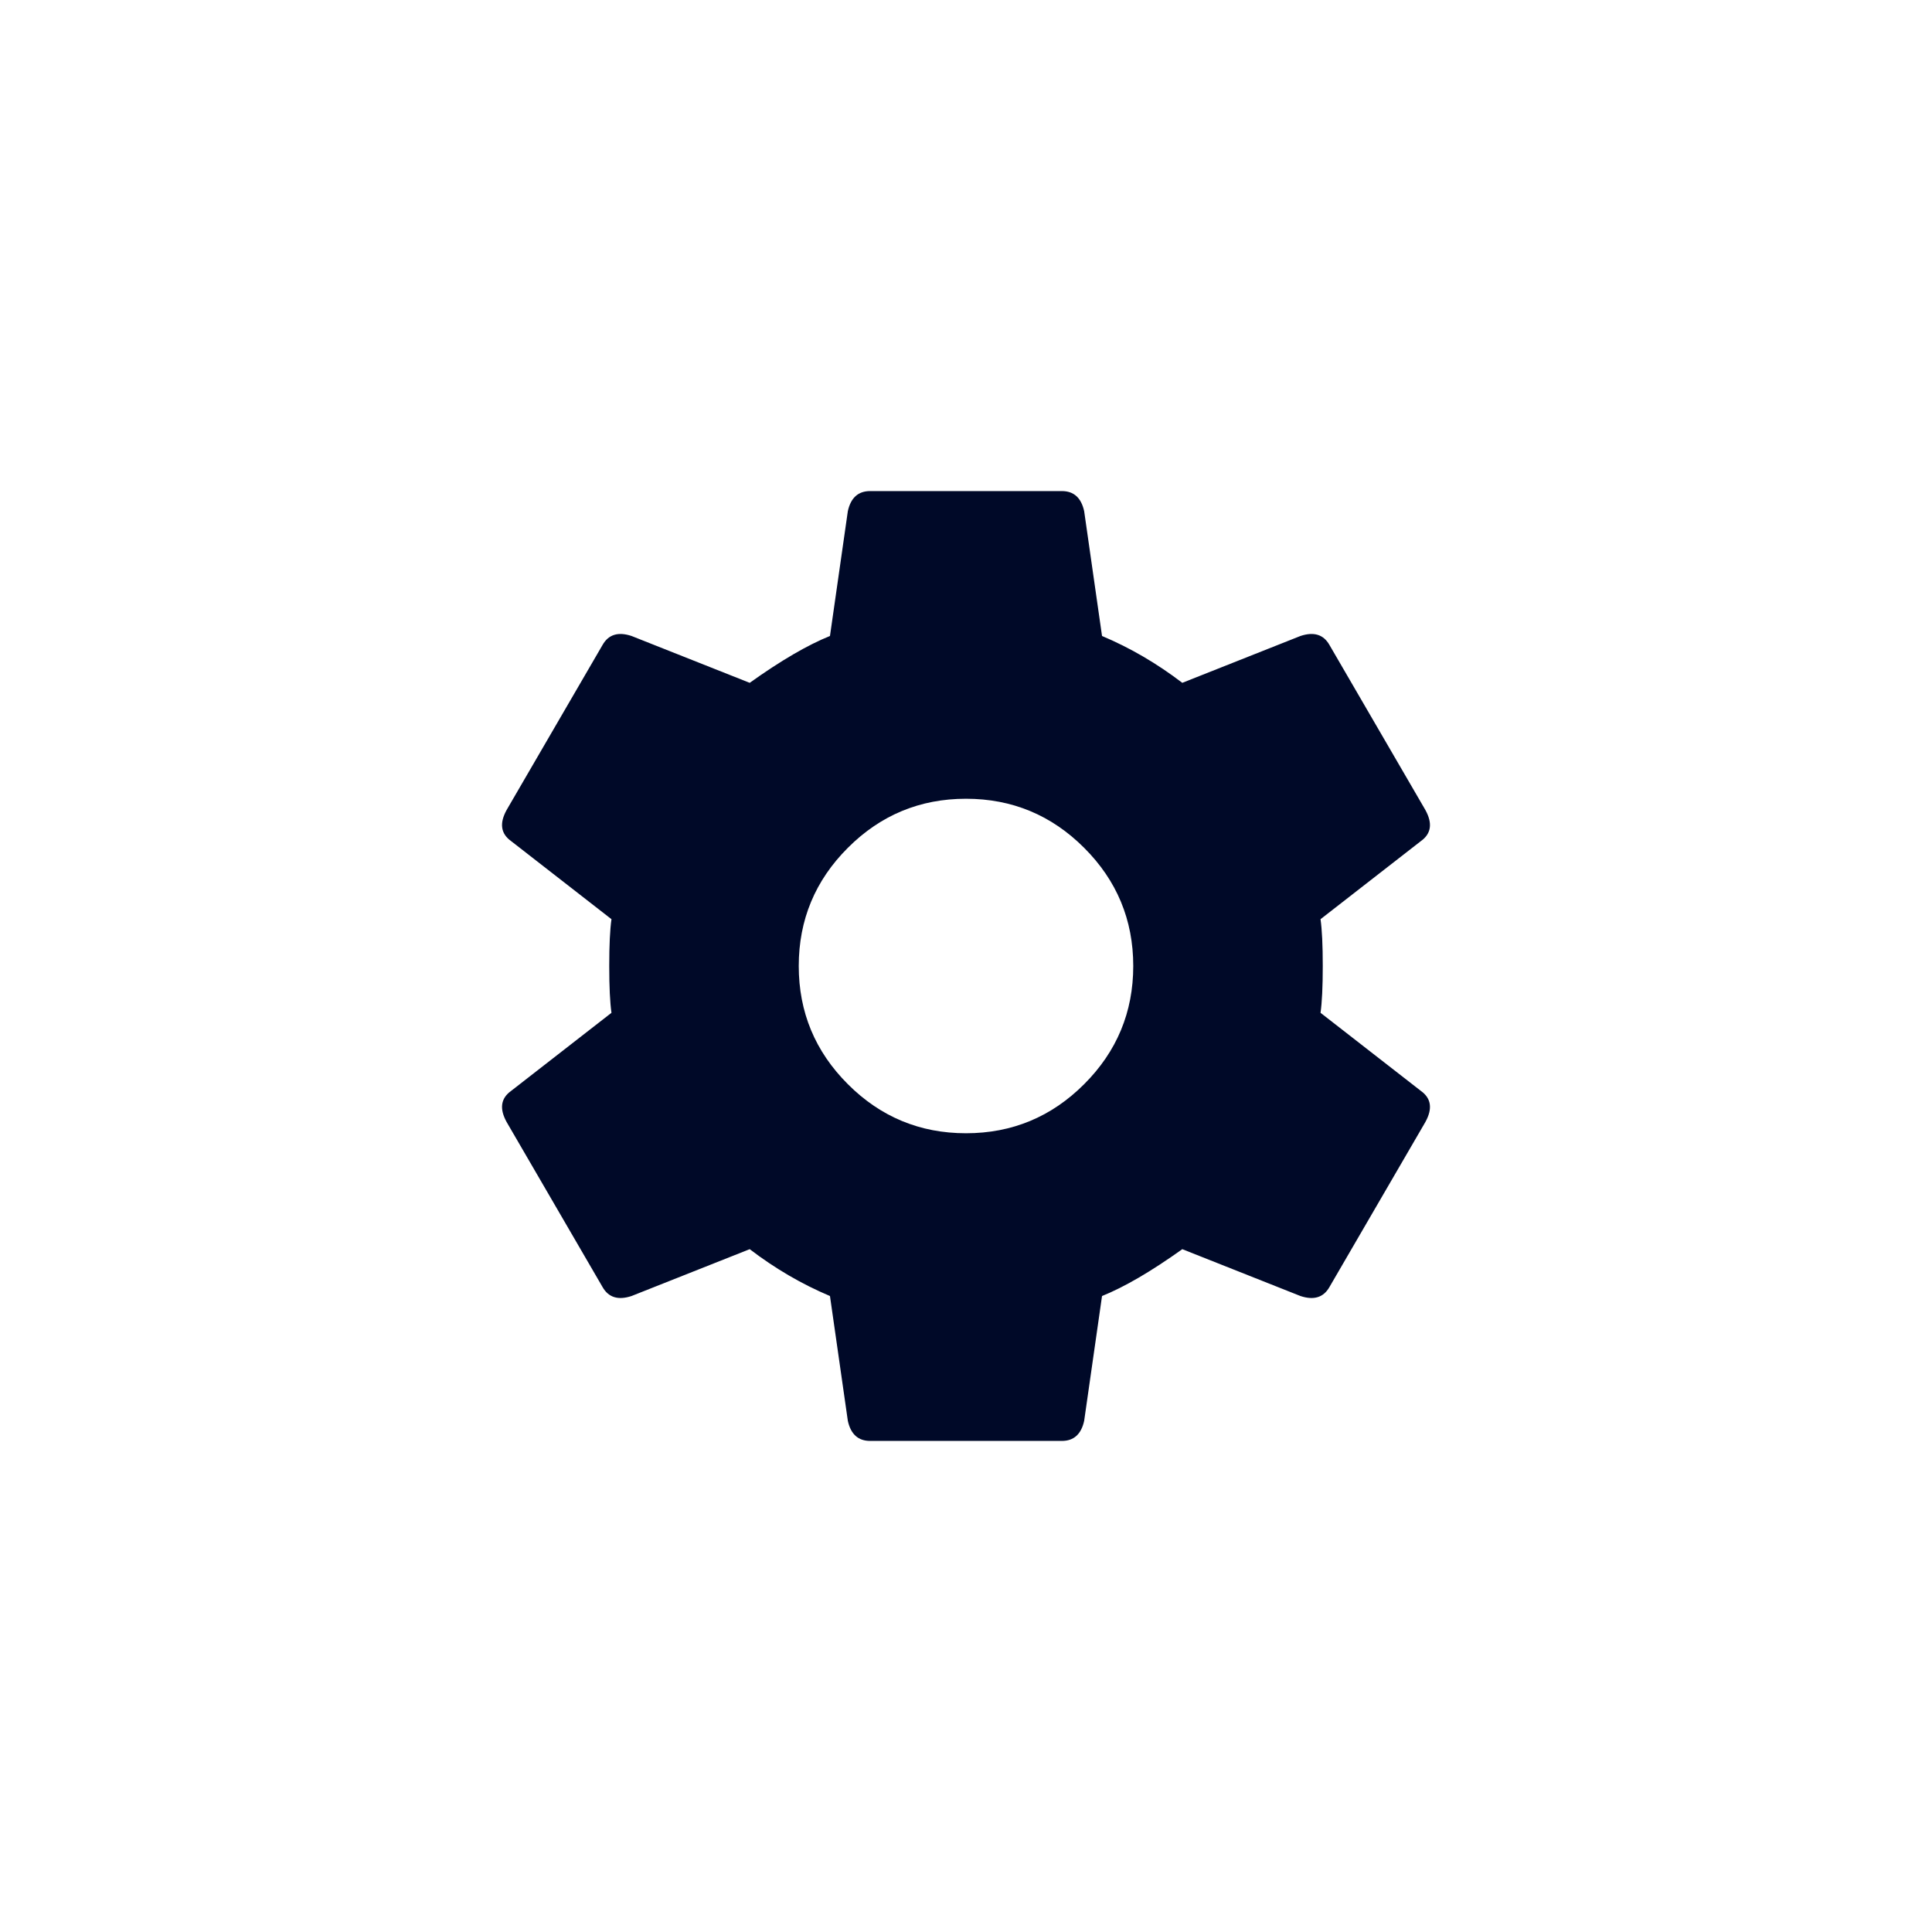
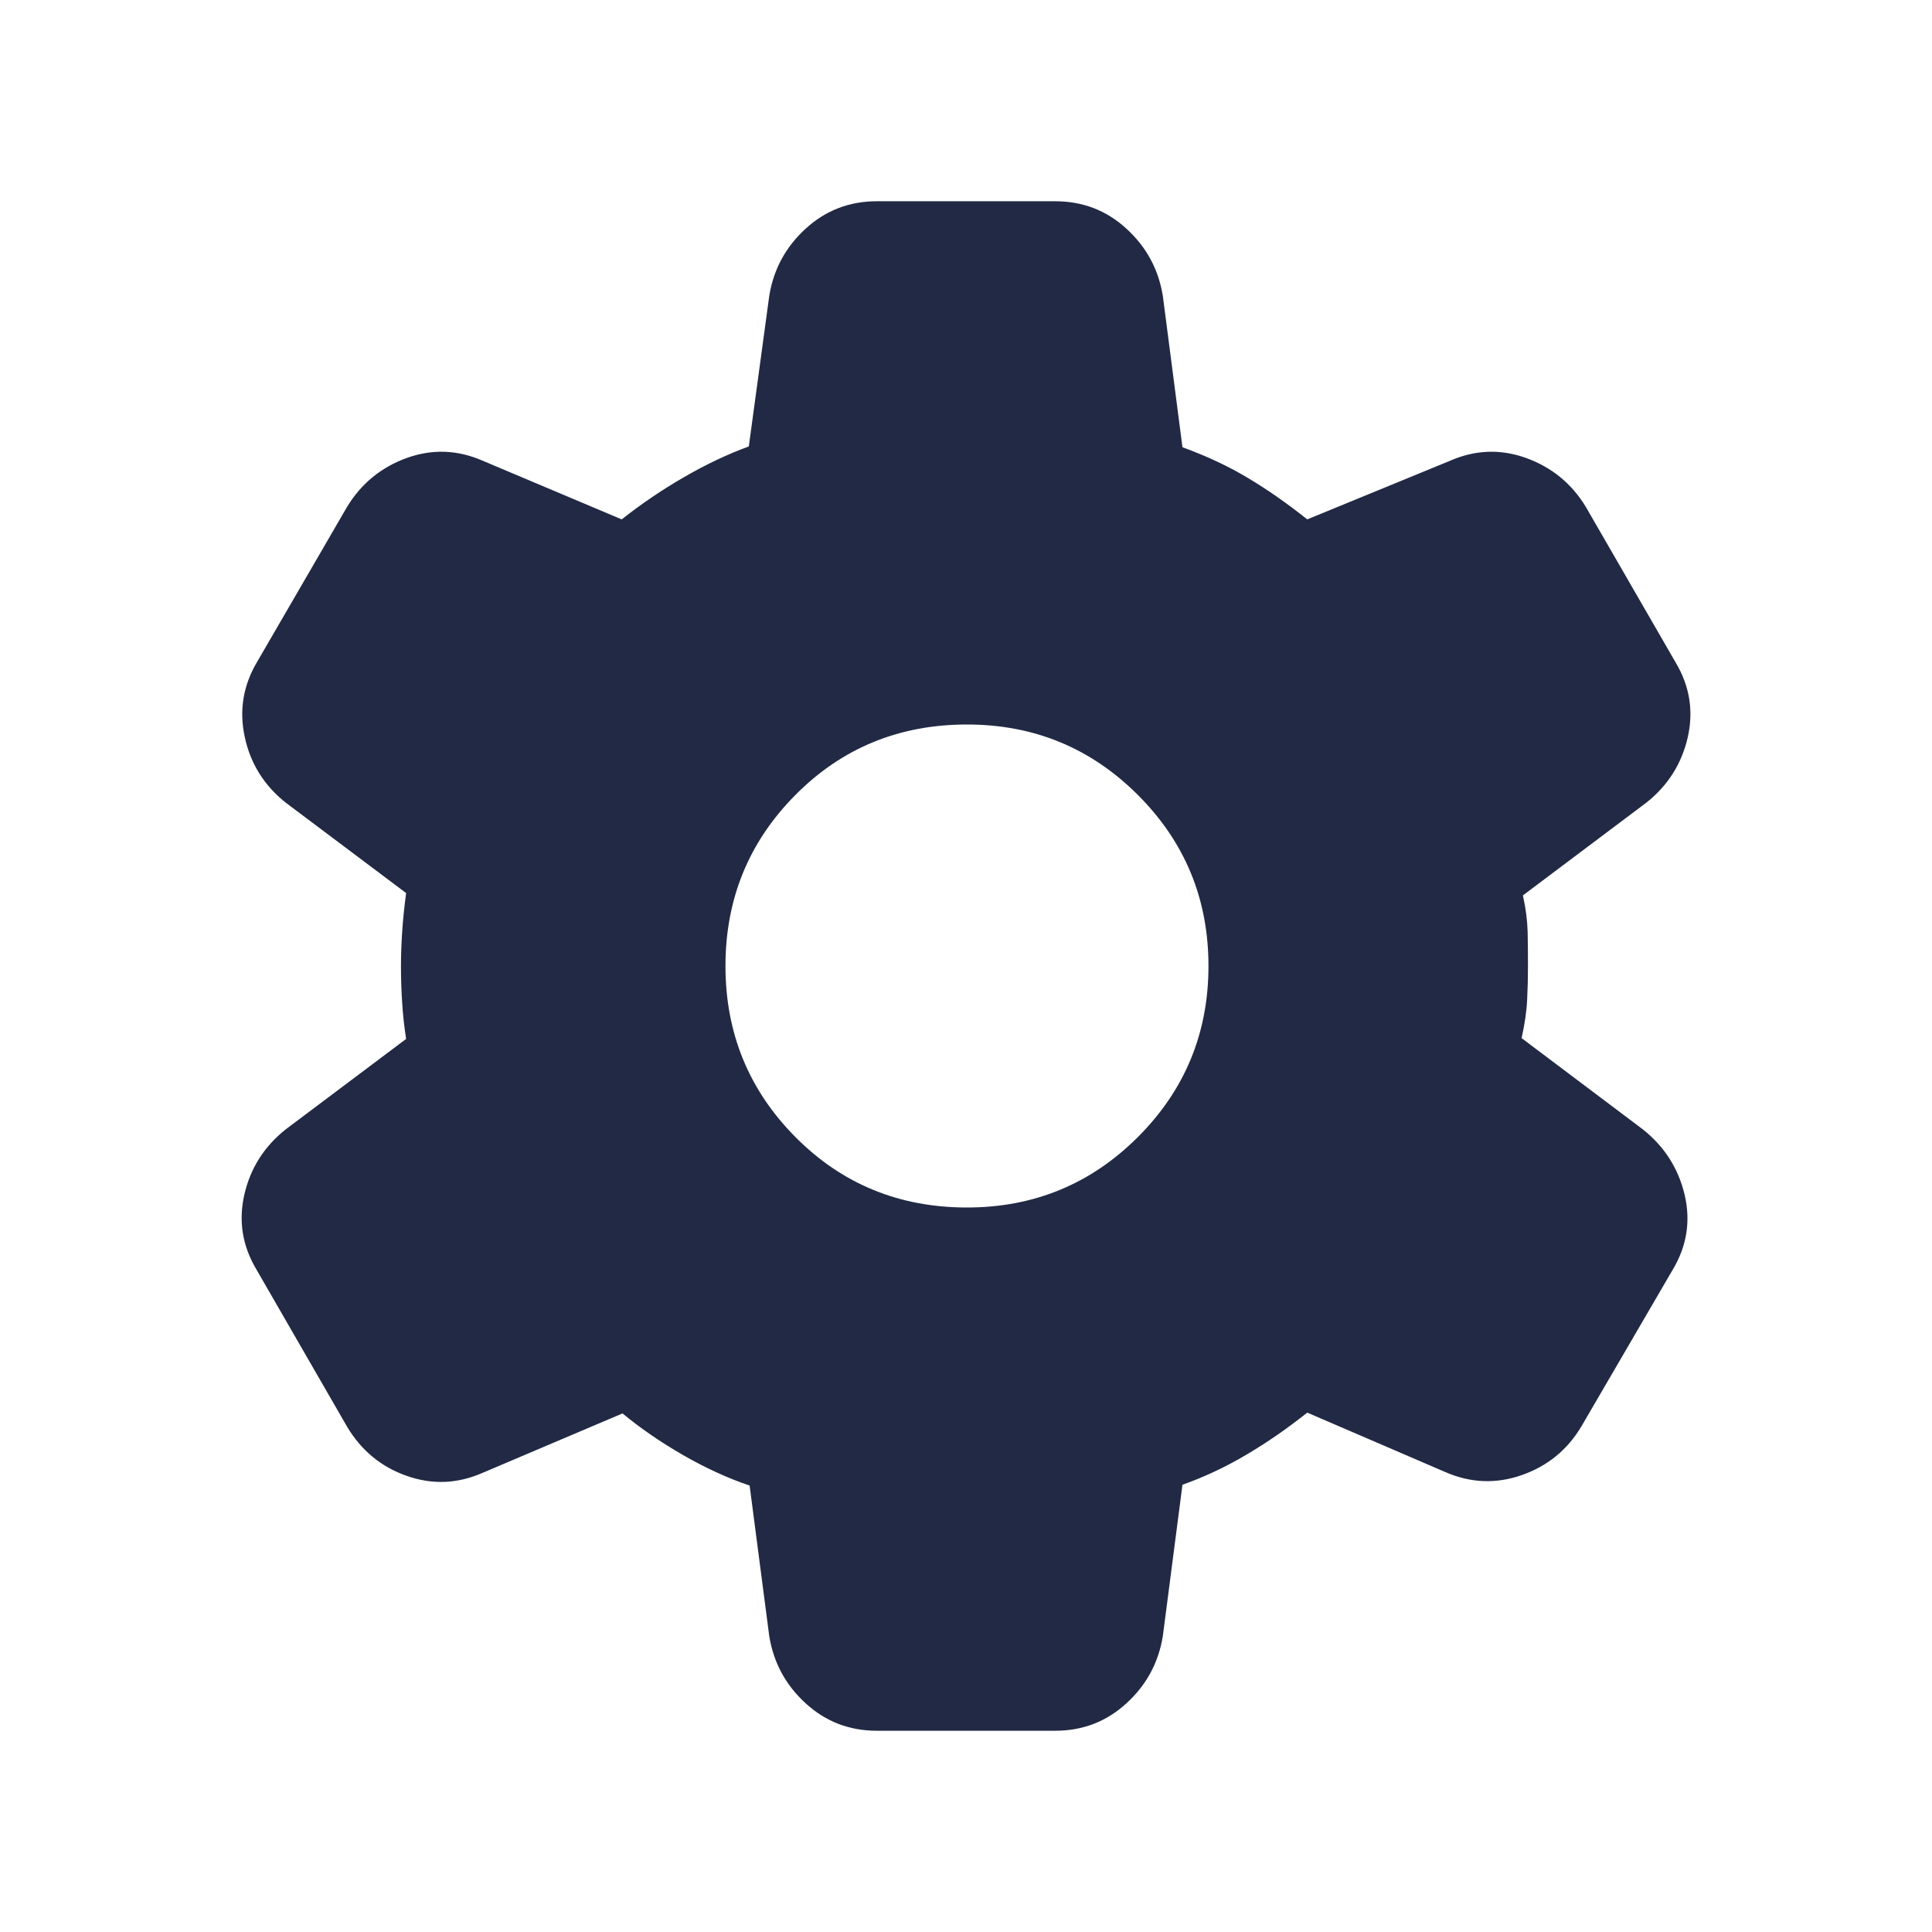
- <svg xmlns="http://www.w3.org/2000/svg" width="44" height="44" viewBox="0 0 44 44" fill="none">
-   <path d="M19.309 24.691C20.053 25.436 20.951 25.809 22 25.809C23.049 25.809 23.947 25.436 24.691 24.691C25.436 23.947 25.809 23.049 25.809 22C25.809 20.951 25.436 20.053 24.691 19.309C23.947 18.564 23.049 18.191 22 18.191C20.951 18.191 20.053 18.564 19.309 19.309C18.564 20.053 18.191 20.951 18.191 22C18.191 23.049 18.564 23.947 19.309 24.691ZM30.074 23.066L32.359 24.844C32.596 25.013 32.63 25.25 32.461 25.555L30.277 29.312C30.142 29.549 29.922 29.617 29.617 29.516L26.926 28.449C26.215 28.957 25.605 29.312 25.098 29.516L24.691 32.359C24.624 32.664 24.454 32.816 24.184 32.816H19.816C19.546 32.816 19.376 32.664 19.309 32.359L18.902 29.516C18.259 29.245 17.65 28.889 17.074 28.449L14.383 29.516C14.078 29.617 13.858 29.549 13.723 29.312L11.539 25.555C11.37 25.25 11.404 25.013 11.641 24.844L13.926 23.066C13.892 22.829 13.875 22.474 13.875 22C13.875 21.526 13.892 21.171 13.926 20.934L11.641 19.156C11.404 18.987 11.37 18.75 11.539 18.445L13.723 14.688C13.858 14.45 14.078 14.383 14.383 14.484L17.074 15.551C17.785 15.043 18.395 14.688 18.902 14.484L19.309 11.641C19.376 11.336 19.546 11.184 19.816 11.184H24.184C24.454 11.184 24.624 11.336 24.691 11.641L25.098 14.484C25.741 14.755 26.35 15.111 26.926 15.551L29.617 14.484C29.922 14.383 30.142 14.45 30.277 14.688L32.461 18.445C32.63 18.75 32.596 18.987 32.359 19.156L30.074 20.934C30.108 21.171 30.125 21.526 30.125 22C30.125 22.474 30.108 22.829 30.074 23.066Z" fill="#000928" />
+ <svg xmlns="http://www.w3.org/2000/svg" width="24" height="24" viewBox="0 0 24 24" fill="none">
+   <mask id="mask0_12764_110890" style="mask-type:alpha" maskUnits="userSpaceOnUse" x="0" y="0" width="24" height="24">
+     <rect width="24" height="24" fill="#D9D9D9" />
+   </mask>
+   <g mask="url(#mask0_12764_110890)">
+     <path d="M10.893 21.5C10.552 21.5 10.257 21.387 10.009 21.16C9.761 20.934 9.61 20.656 9.556 20.325L9.312 18.454C9.044 18.364 8.769 18.238 8.488 18.077C8.207 17.915 7.955 17.742 7.733 17.558L6 18.294C5.686 18.433 5.371 18.446 5.053 18.334C4.736 18.223 4.49 18.02 4.314 17.727L3.187 15.773C3.011 15.479 2.961 15.169 3.035 14.841C3.11 14.514 3.28 14.244 3.547 14.031L5.045 12.906C5.022 12.757 5.005 12.608 4.996 12.458C4.986 12.308 4.981 12.158 4.981 12.009C4.981 11.867 4.986 11.723 4.996 11.576C5.005 11.429 5.022 11.269 5.045 11.094L3.547 9.969C3.28 9.756 3.111 9.485 3.04 9.154C2.969 8.823 3.021 8.511 3.197 8.217L4.314 6.292C4.49 6.005 4.736 5.804 5.053 5.689C5.371 5.575 5.686 5.587 6 5.725L7.723 6.452C7.965 6.261 8.222 6.086 8.496 5.928C8.769 5.77 9.038 5.642 9.302 5.546L9.556 3.675C9.61 3.344 9.761 3.066 10.009 2.84C10.257 2.613 10.552 2.5 10.893 2.5H13.108C13.449 2.5 13.744 2.613 13.992 2.84C14.24 3.066 14.391 3.344 14.445 3.675L14.689 5.556C14.989 5.665 15.26 5.792 15.503 5.938C15.746 6.083 15.992 6.255 16.239 6.452L18.01 5.725C18.324 5.587 18.64 5.575 18.957 5.689C19.275 5.804 19.521 6.005 19.697 6.292L20.814 8.227C20.99 8.521 21.04 8.831 20.966 9.159C20.891 9.486 20.721 9.756 20.454 9.969L18.918 11.123C18.954 11.284 18.973 11.435 18.977 11.576C18.98 11.716 18.981 11.858 18.981 12C18.981 12.136 18.978 12.274 18.971 12.415C18.965 12.555 18.942 12.715 18.902 12.896L20.41 14.031C20.677 14.244 20.849 14.514 20.927 14.841C21.004 15.169 20.955 15.479 20.779 15.773L19.646 17.717C19.471 18.011 19.223 18.213 18.902 18.325C18.582 18.436 18.265 18.423 17.951 18.285L16.239 17.548C15.992 17.745 15.739 17.92 15.481 18.072C15.224 18.224 14.96 18.348 14.689 18.444L14.445 20.325C14.391 20.656 14.24 20.934 13.992 21.16C13.744 21.387 13.449 21.5 13.108 21.5H10.893ZM12.012 15C12.844 15 13.552 14.708 14.136 14.124C14.72 13.54 15.012 12.832 15.012 12C15.012 11.168 14.72 10.46 14.136 9.876C13.552 9.292 12.844 9 12.012 9C11.17 9 10.459 9.292 9.88 9.876C9.301 10.46 9.012 11.168 9.012 12C9.012 12.832 9.301 13.54 9.88 14.124C10.459 14.708 11.17 15 12.012 15Z" fill="#212944" />
+   </g>
</svg>
